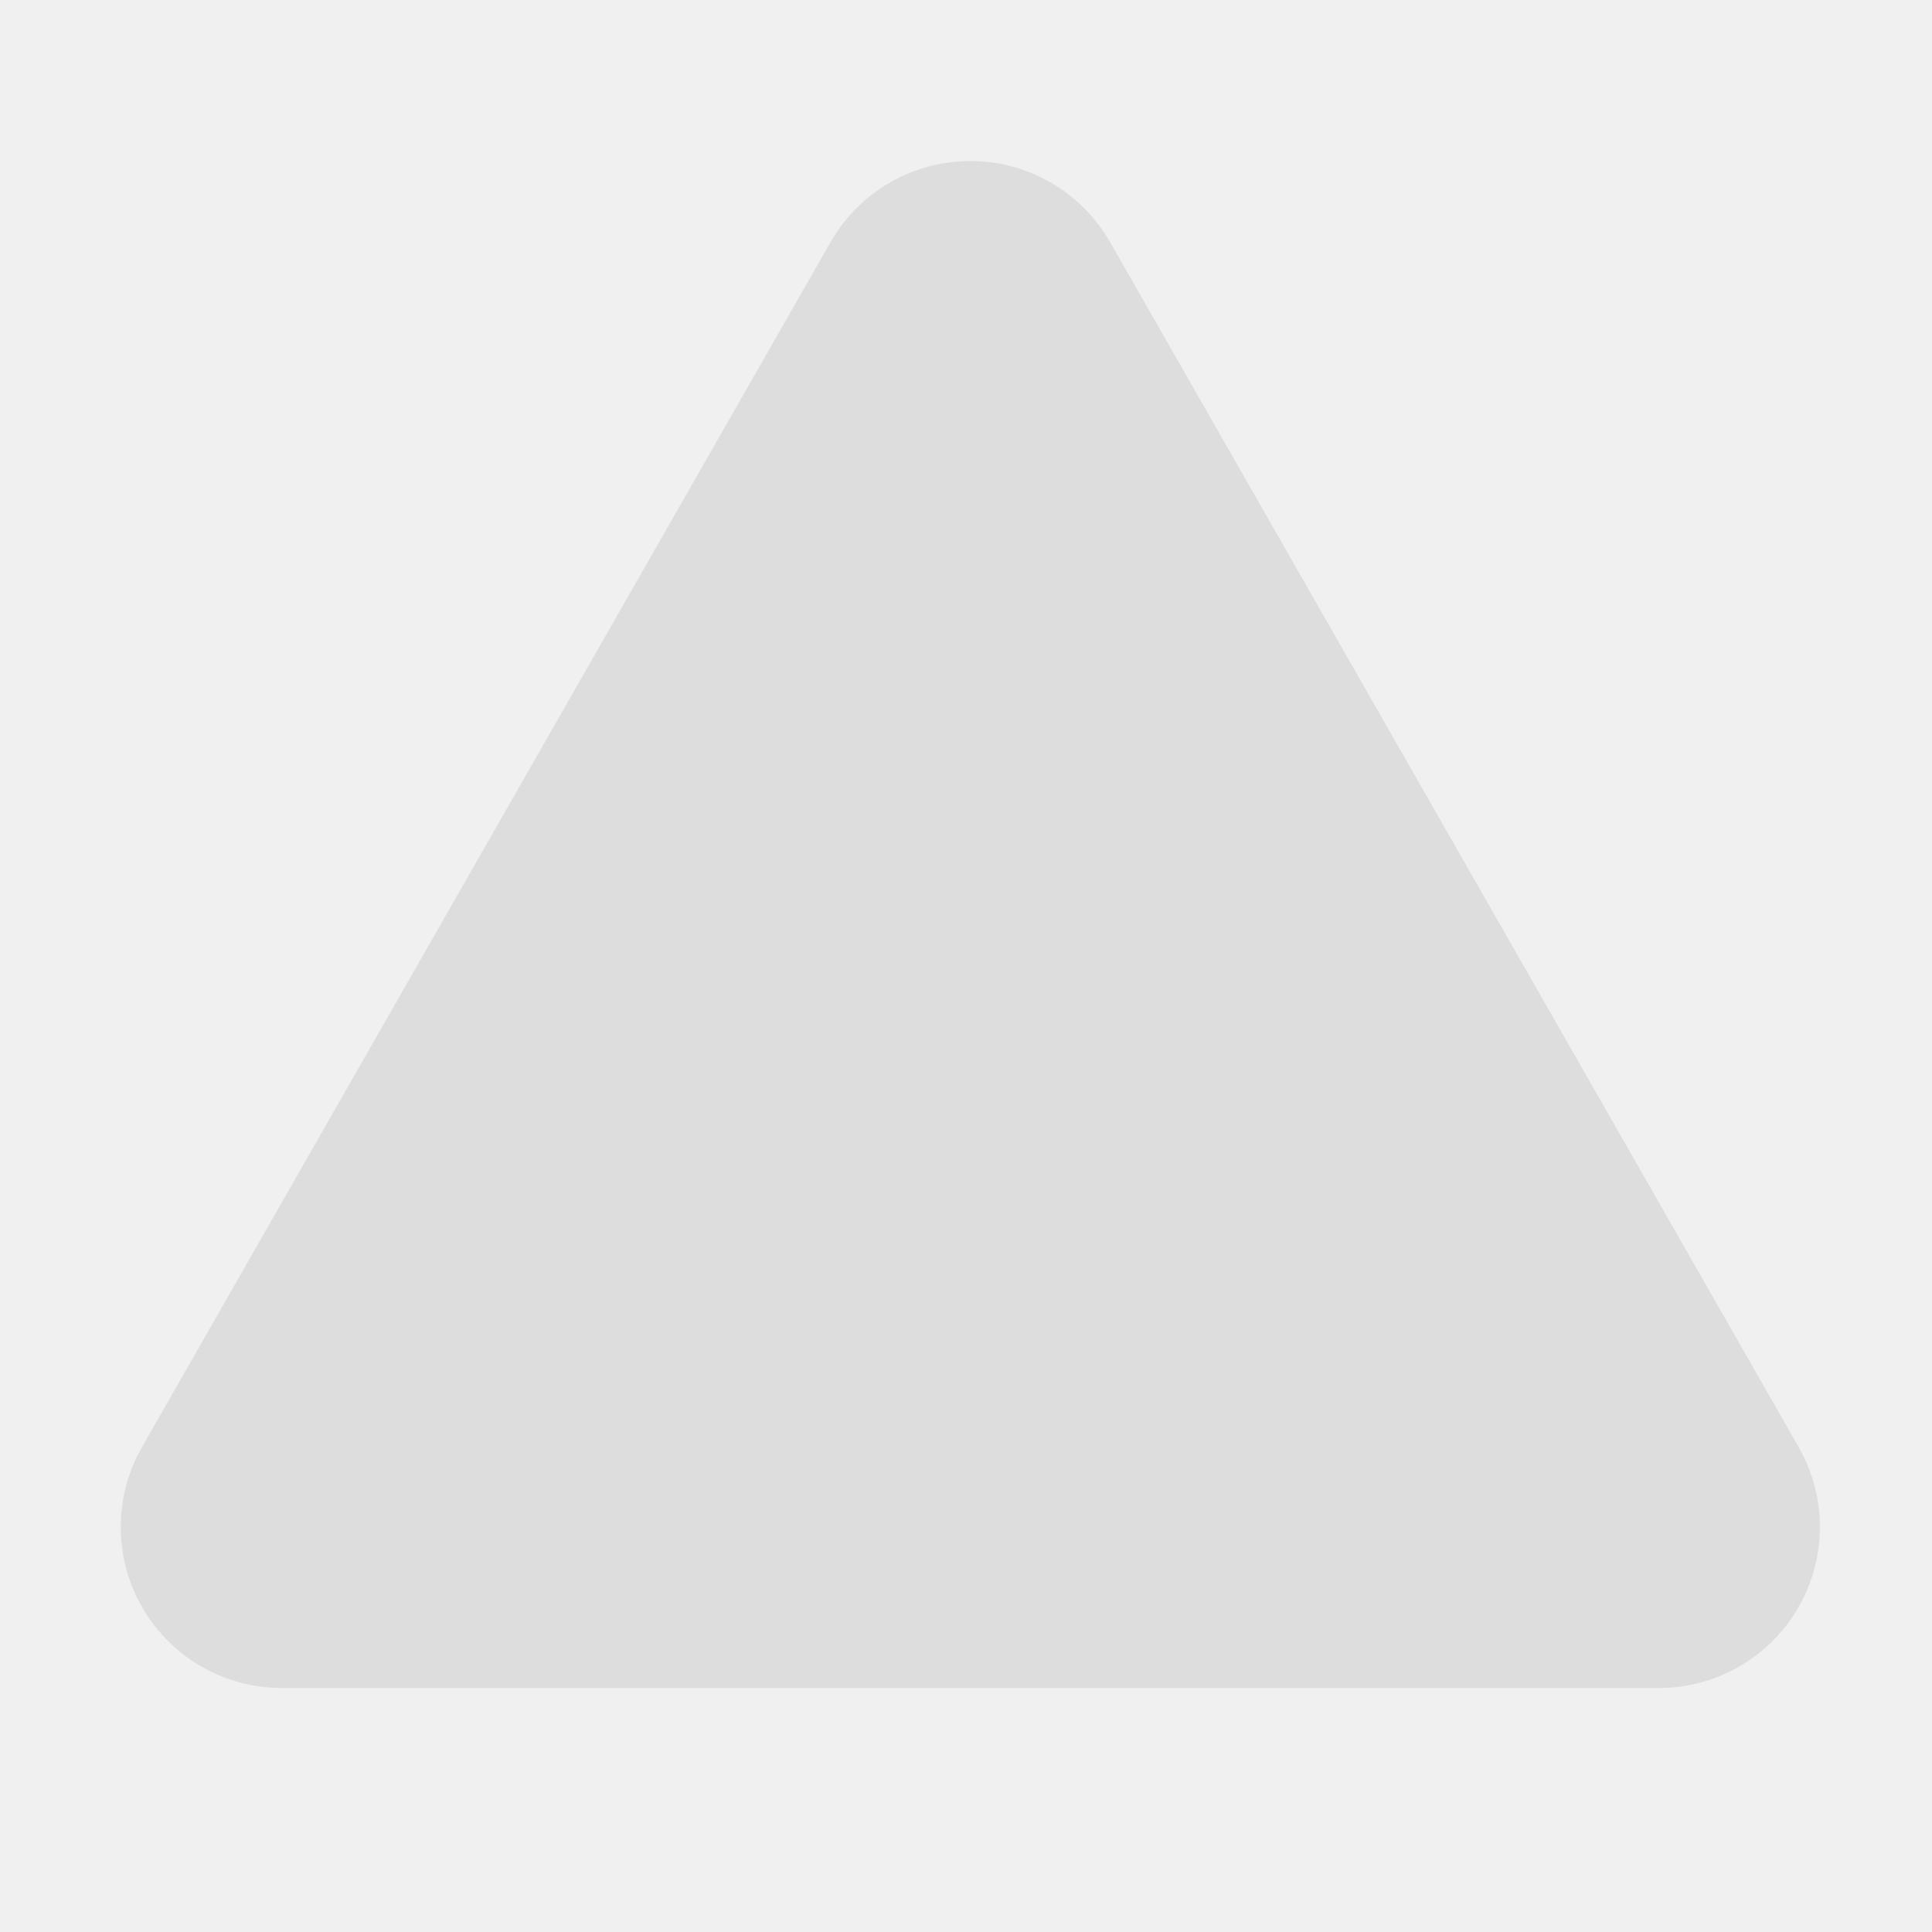
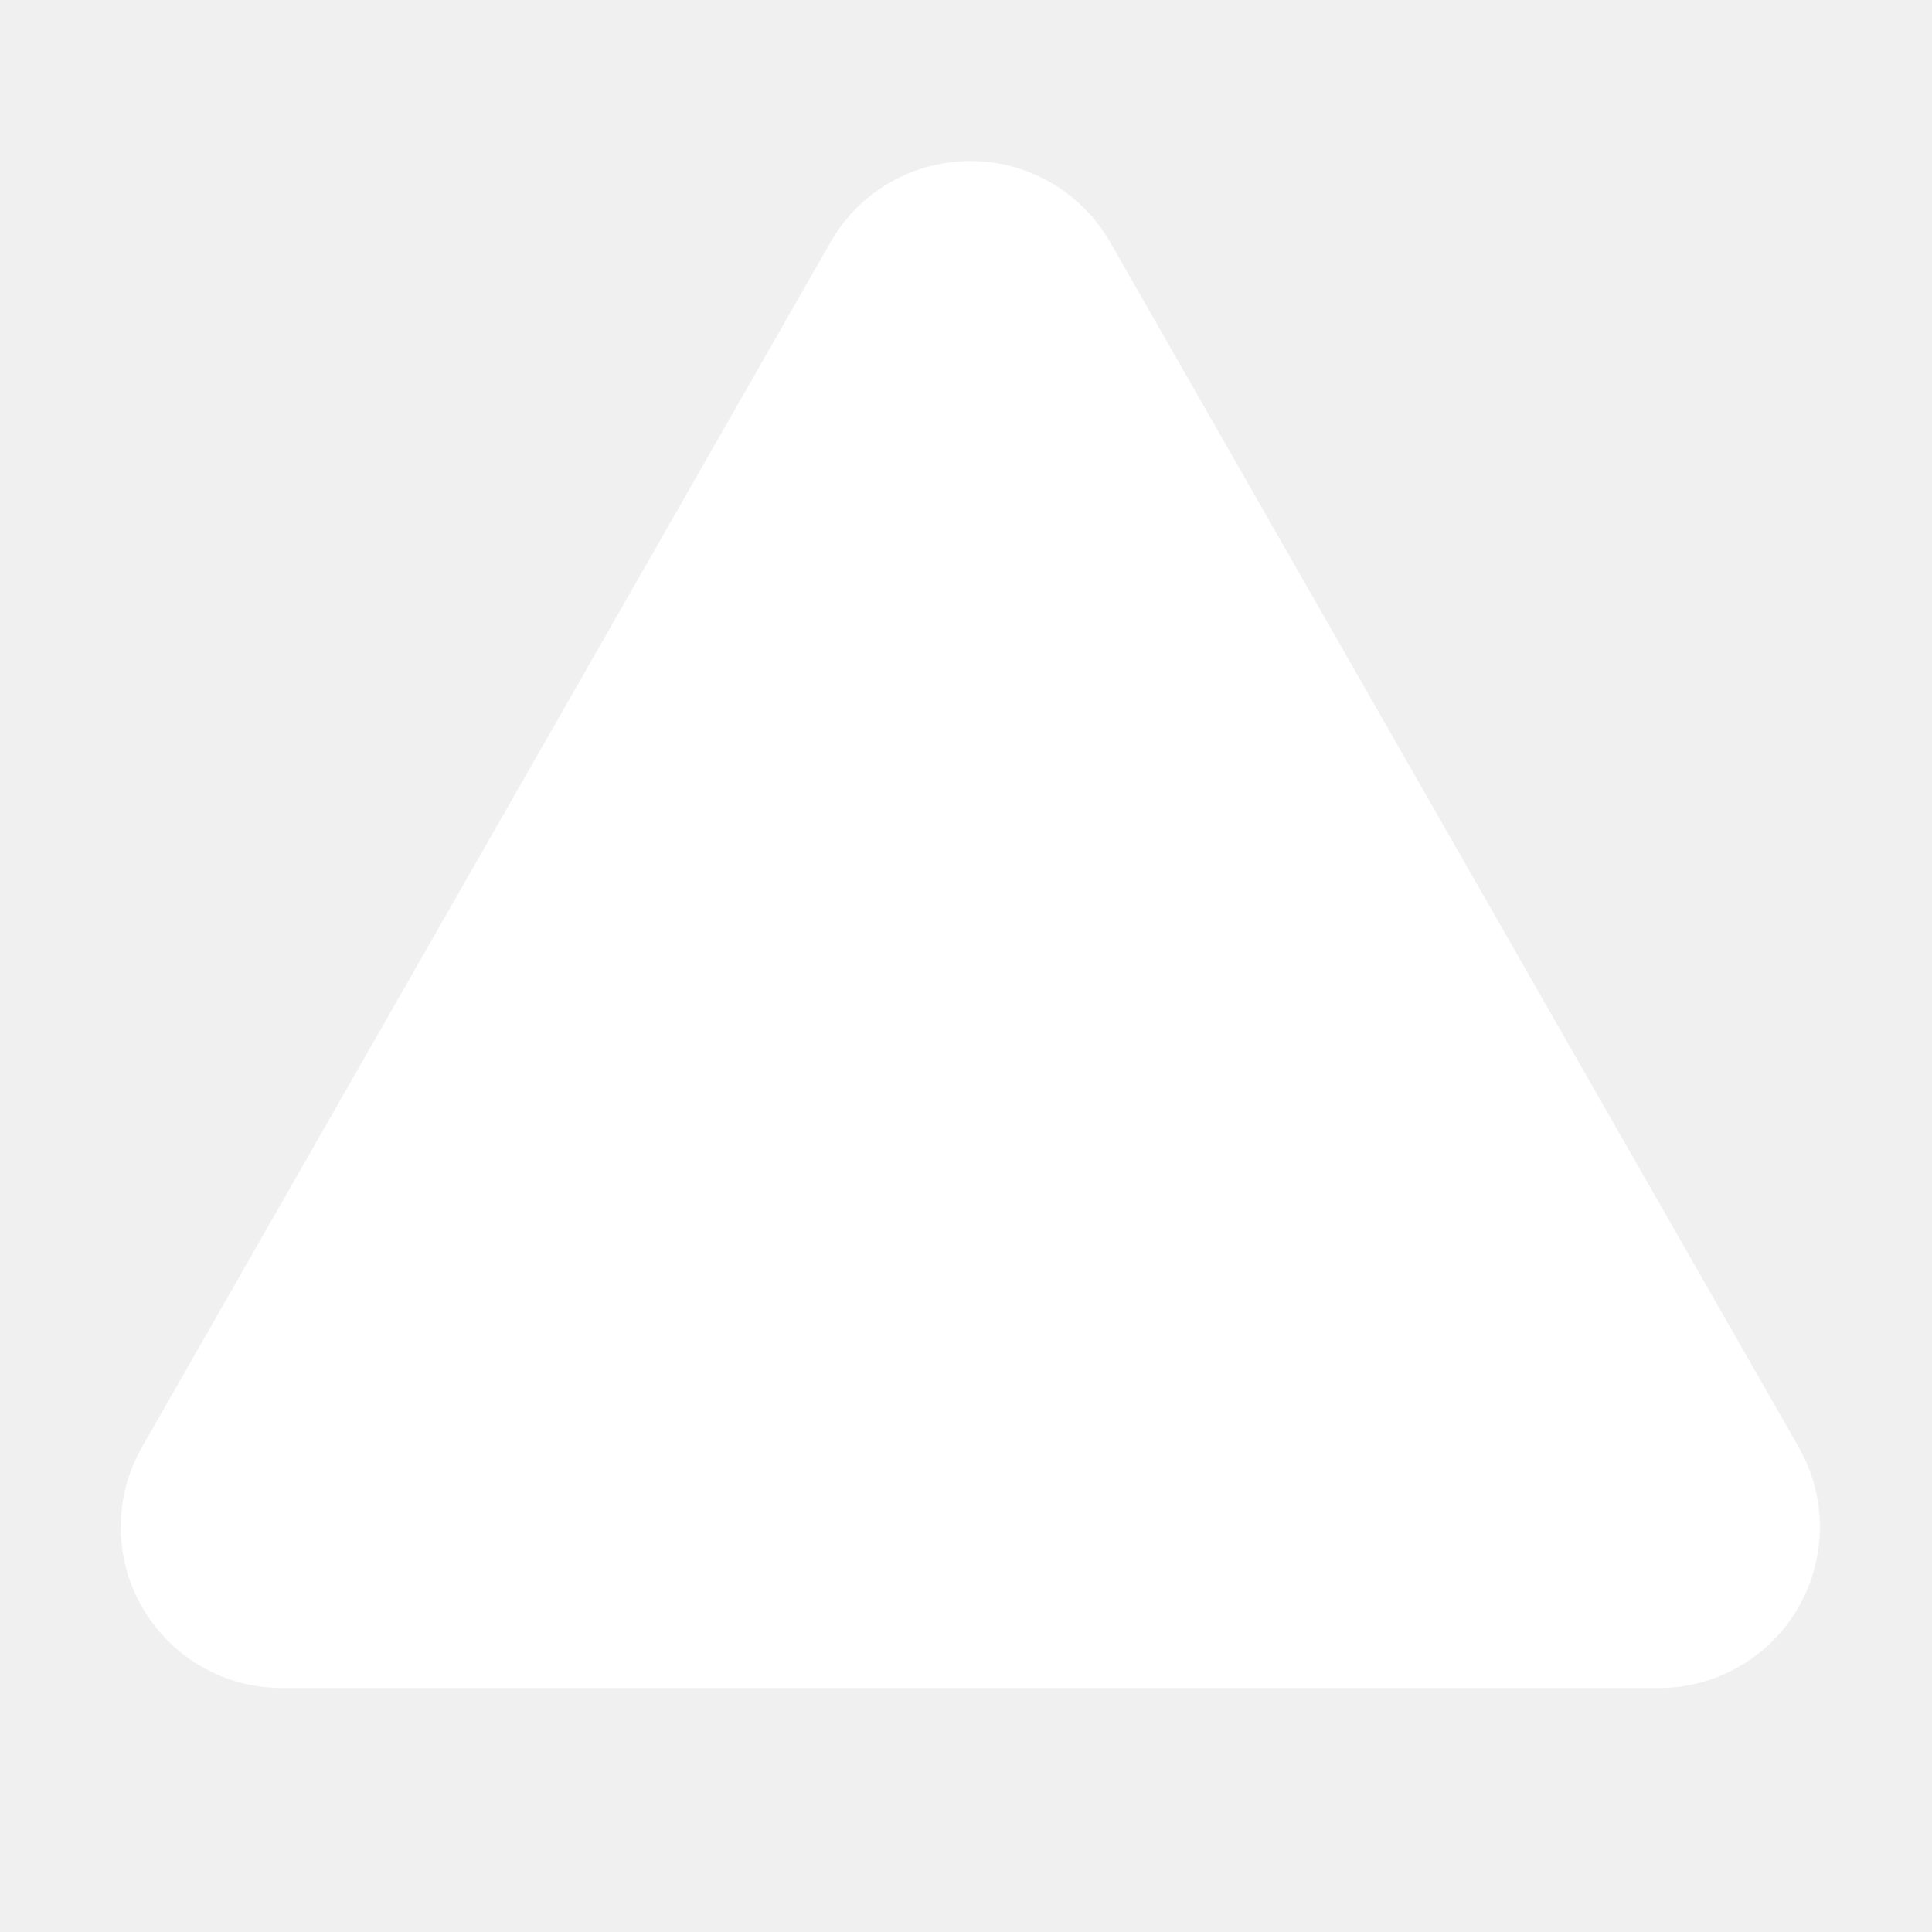
<svg xmlns="http://www.w3.org/2000/svg" width="800px" height="800px" viewBox="0 0 512 512" version="1.1">
-   <g id="Page-1" stroke="none" stroke-width="1" fill="none" fill-rule="evenodd">
-     <g id="drop" fill="#dddddd" transform="translate(32, 42.66667)">
-       <path d="M246.313,5.629 C252.928,9.409 258.41,14.891 262.189,21.505 L444.667,340.841 C456.358,361.301 449.25,387.364 428.791,399.055 C422.344,402.739 415.047,404.677 407.622,404.677 L42.667,404.677 C19.103,404.677 7.10542736e-15,385.574 7.10542736e-15,362.01 C7.10542736e-15,354.585 1.938,347.288 5.622,340.841 L188.099,21.505 C199.79,1.046 225.854,-6.062 246.313,5.629 Z" id="Combined-Shape" fill="#dddddd">
+   <g id="Page-1" stroke="none" stroke-width="1" fill="#ffffff" fill-rule="evenodd">
+     <g id="drop" fill="#ffffff" transform="translate(32, 42.66667)">
+       <path d="M246.313,5.629 C252.928,9.409 258.41,14.891 262.189,21.505 L444.667,340.841 C456.358,361.301 449.25,387.364 428.791,399.055 C422.344,402.739 415.047,404.677 407.622,404.677 L42.667,404.677 C19.103,404.677 7.10542736e-15,385.574 7.10542736e-15,362.01 C7.10542736e-15,354.585 1.938,347.288 5.622,340.841 L188.099,21.505 C199.79,1.046 225.854,-6.062 246.313,5.629 Z" id="Combined-Shape" fill="#ffffff">

</path>
    </g>
  </g>
</svg>
